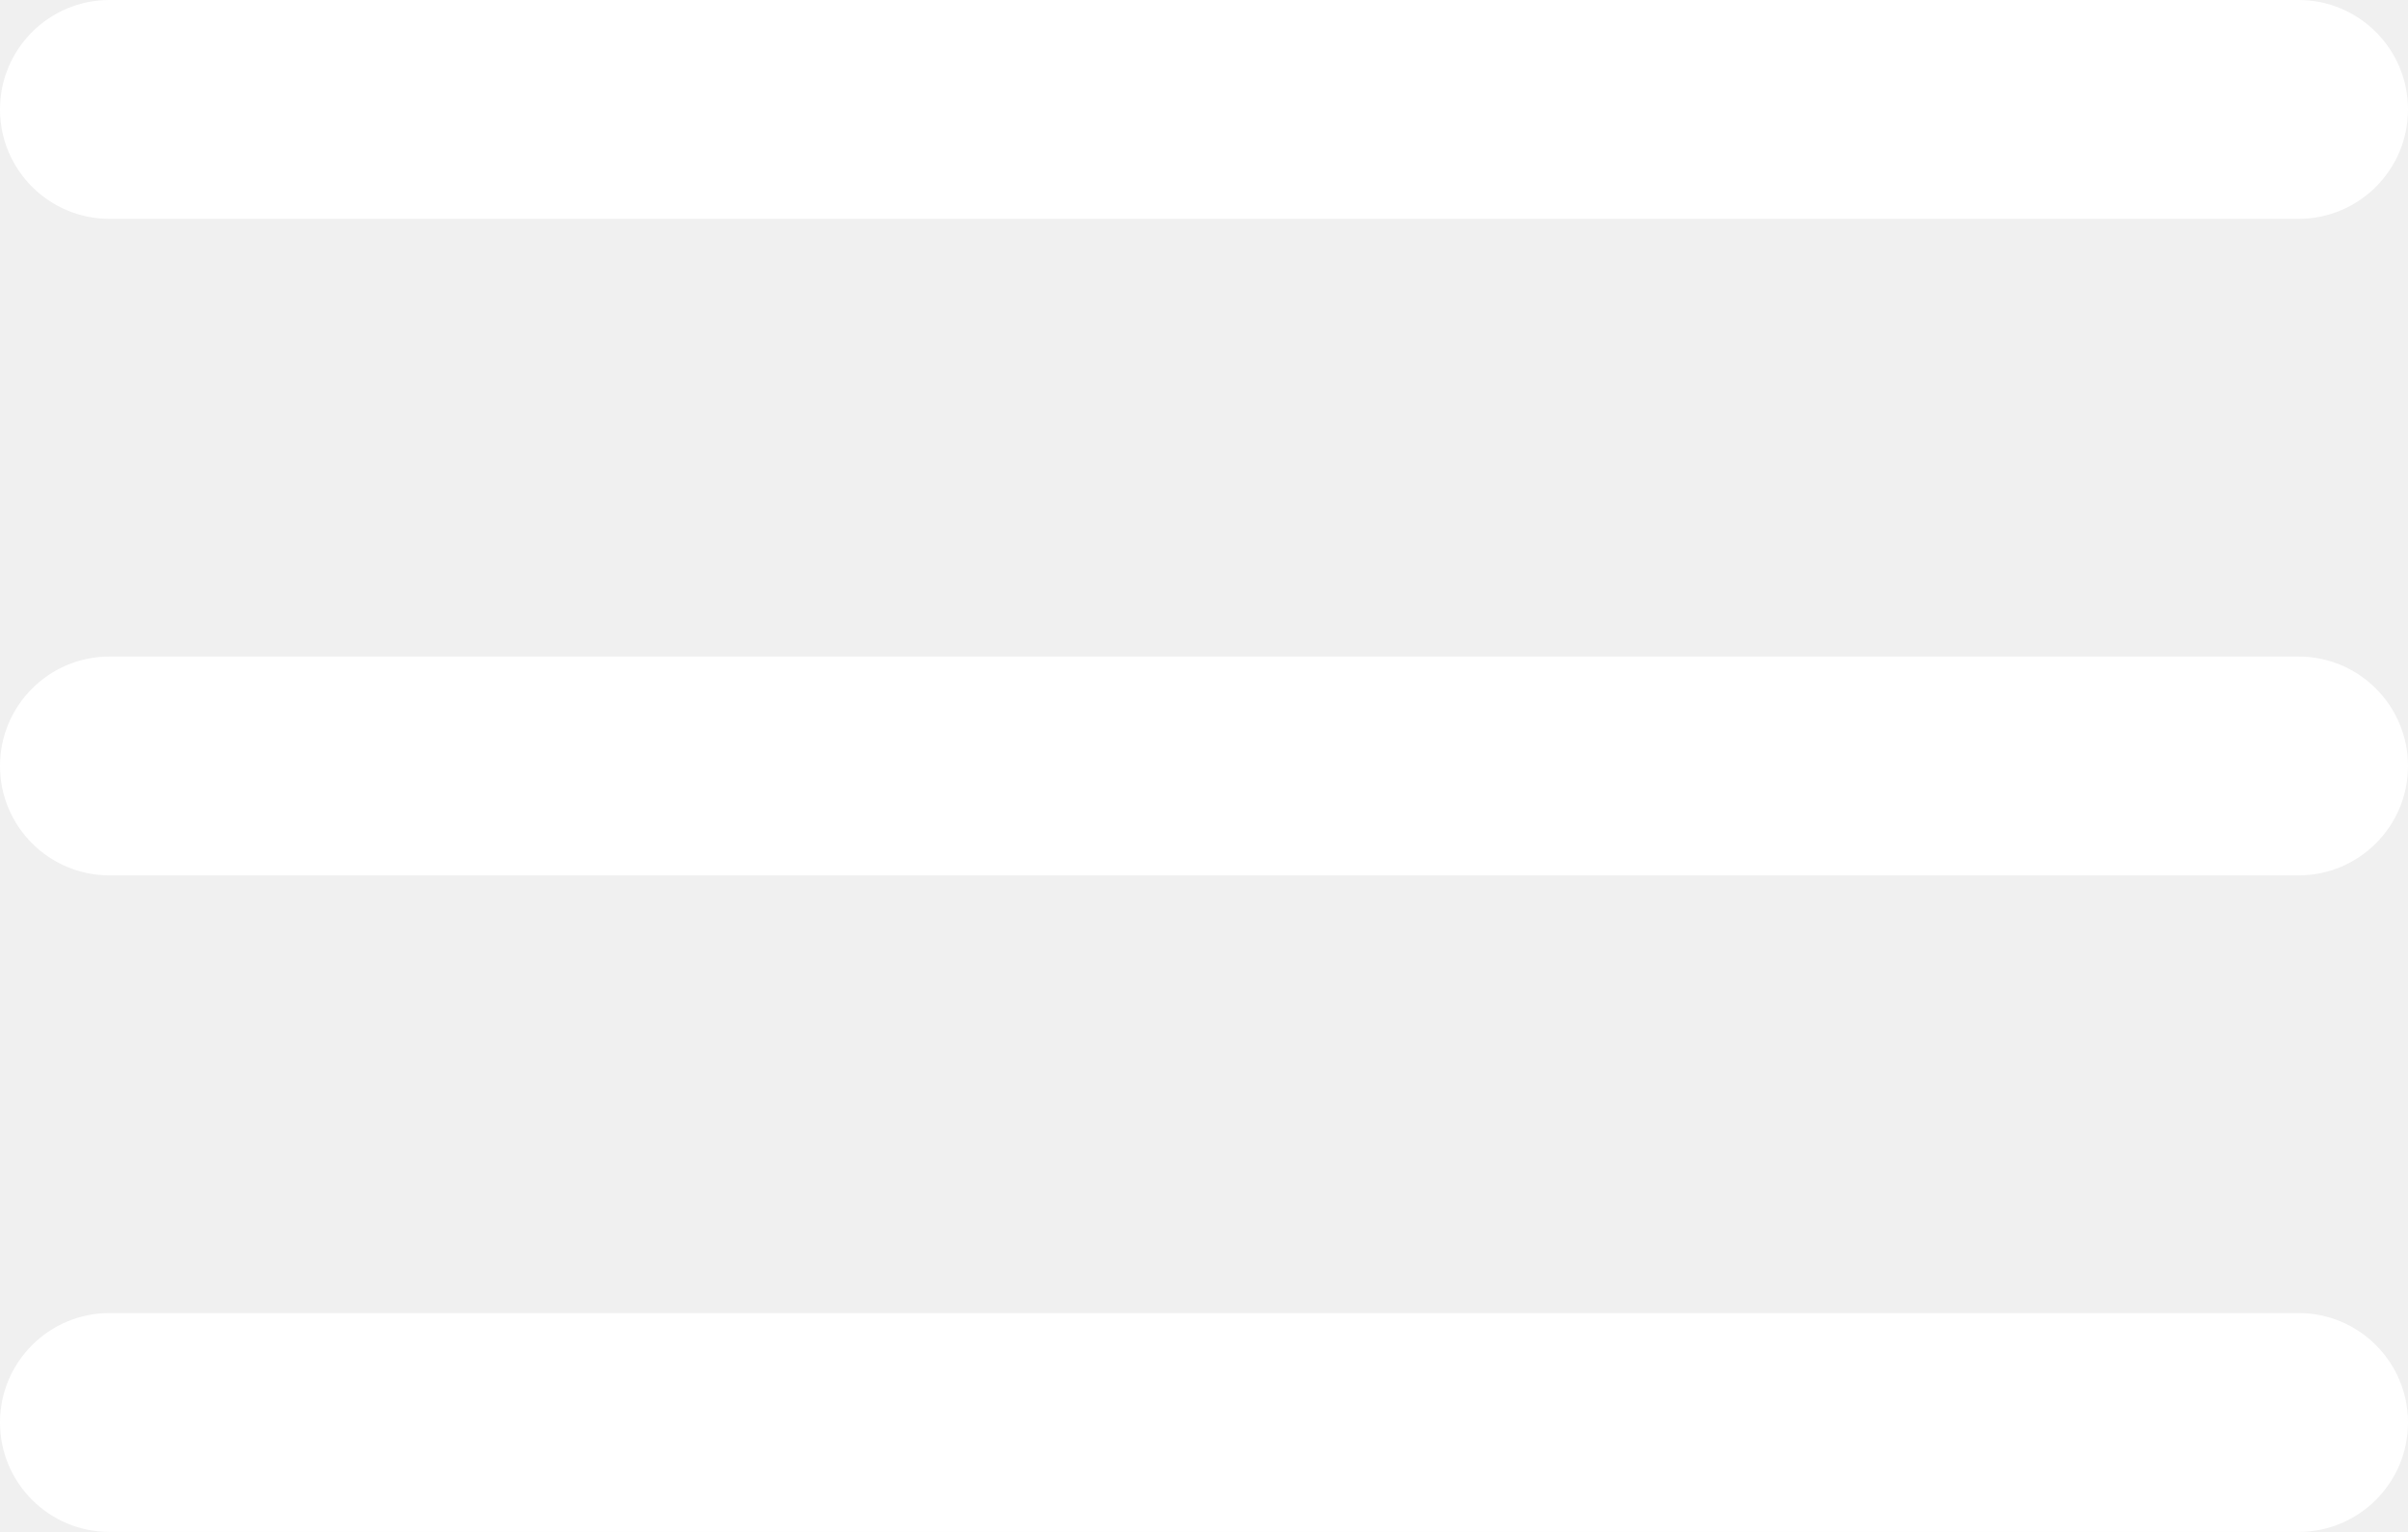
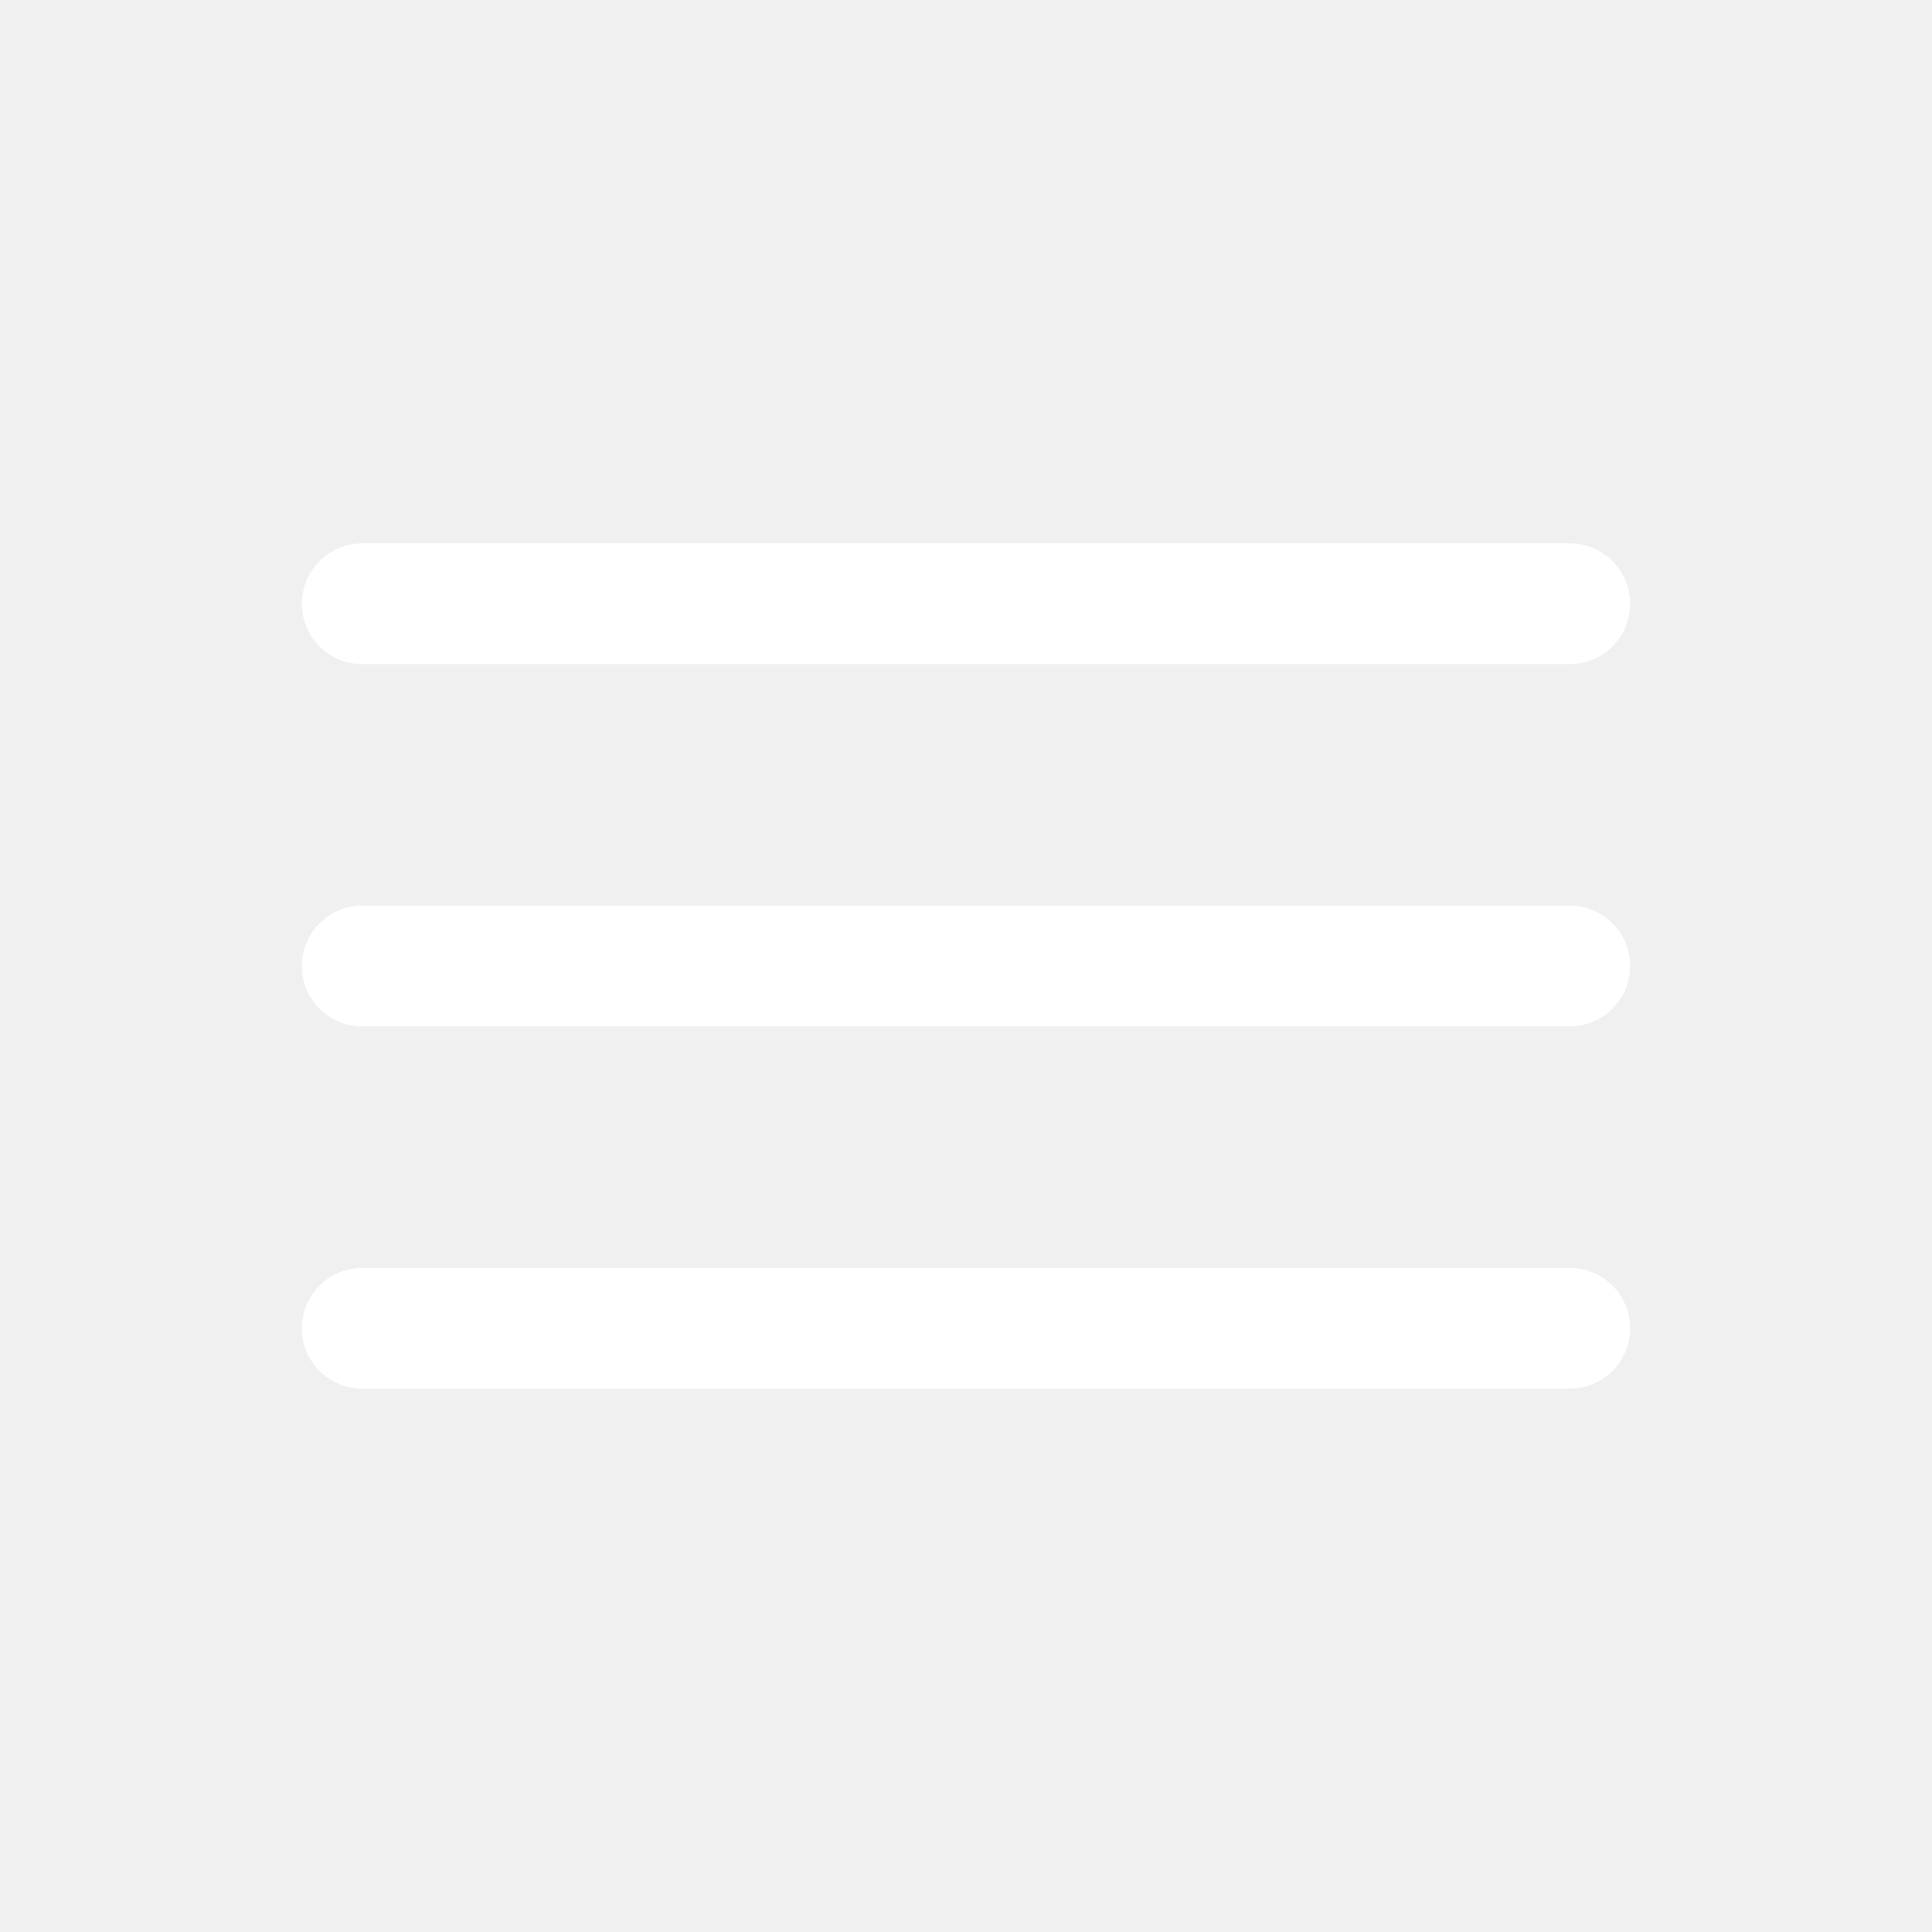
- <svg xmlns="http://www.w3.org/2000/svg" width="22" height="14" viewBox="0 0 22 14" fill="none">
-   <path fill-rule="evenodd" clip-rule="evenodd" d="M0 1C0 0.448 0.448 0 1 0H21C21.552 0 22 0.448 22 1C22 1.552 21.552 2 21 2H1C0.448 2 0 1.552 0 1Z" fill="white" />
-   <path fill-rule="evenodd" clip-rule="evenodd" d="M0 7C0 6.448 0.448 6 1 6H21C21.552 6 22 6.448 22 7C22 7.552 21.552 8 21 8H1C0.448 8 0 7.552 0 7Z" fill="white" />
-   <path fill-rule="evenodd" clip-rule="evenodd" d="M0 13C0 12.448 0.448 12 1 12H21C21.552 12 22 12.448 22 13C22 13.552 21.552 14 21 14H1C0.448 14 0 13.552 0 13Z" fill="white" />
+ <svg xmlns="http://www.w3.org/2000/svg" width="32" height="32" viewBox="0 0 32 32" fill="none">
+   <path d="M6 10H26" stroke="white" stroke-width="2" stroke-linecap="round" />
+   <path d="M6 16H26" stroke="white" stroke-width="2" stroke-linecap="round" />
+   <path d="M6 22H26" stroke="white" stroke-width="2" stroke-linecap="round" />
</svg>
